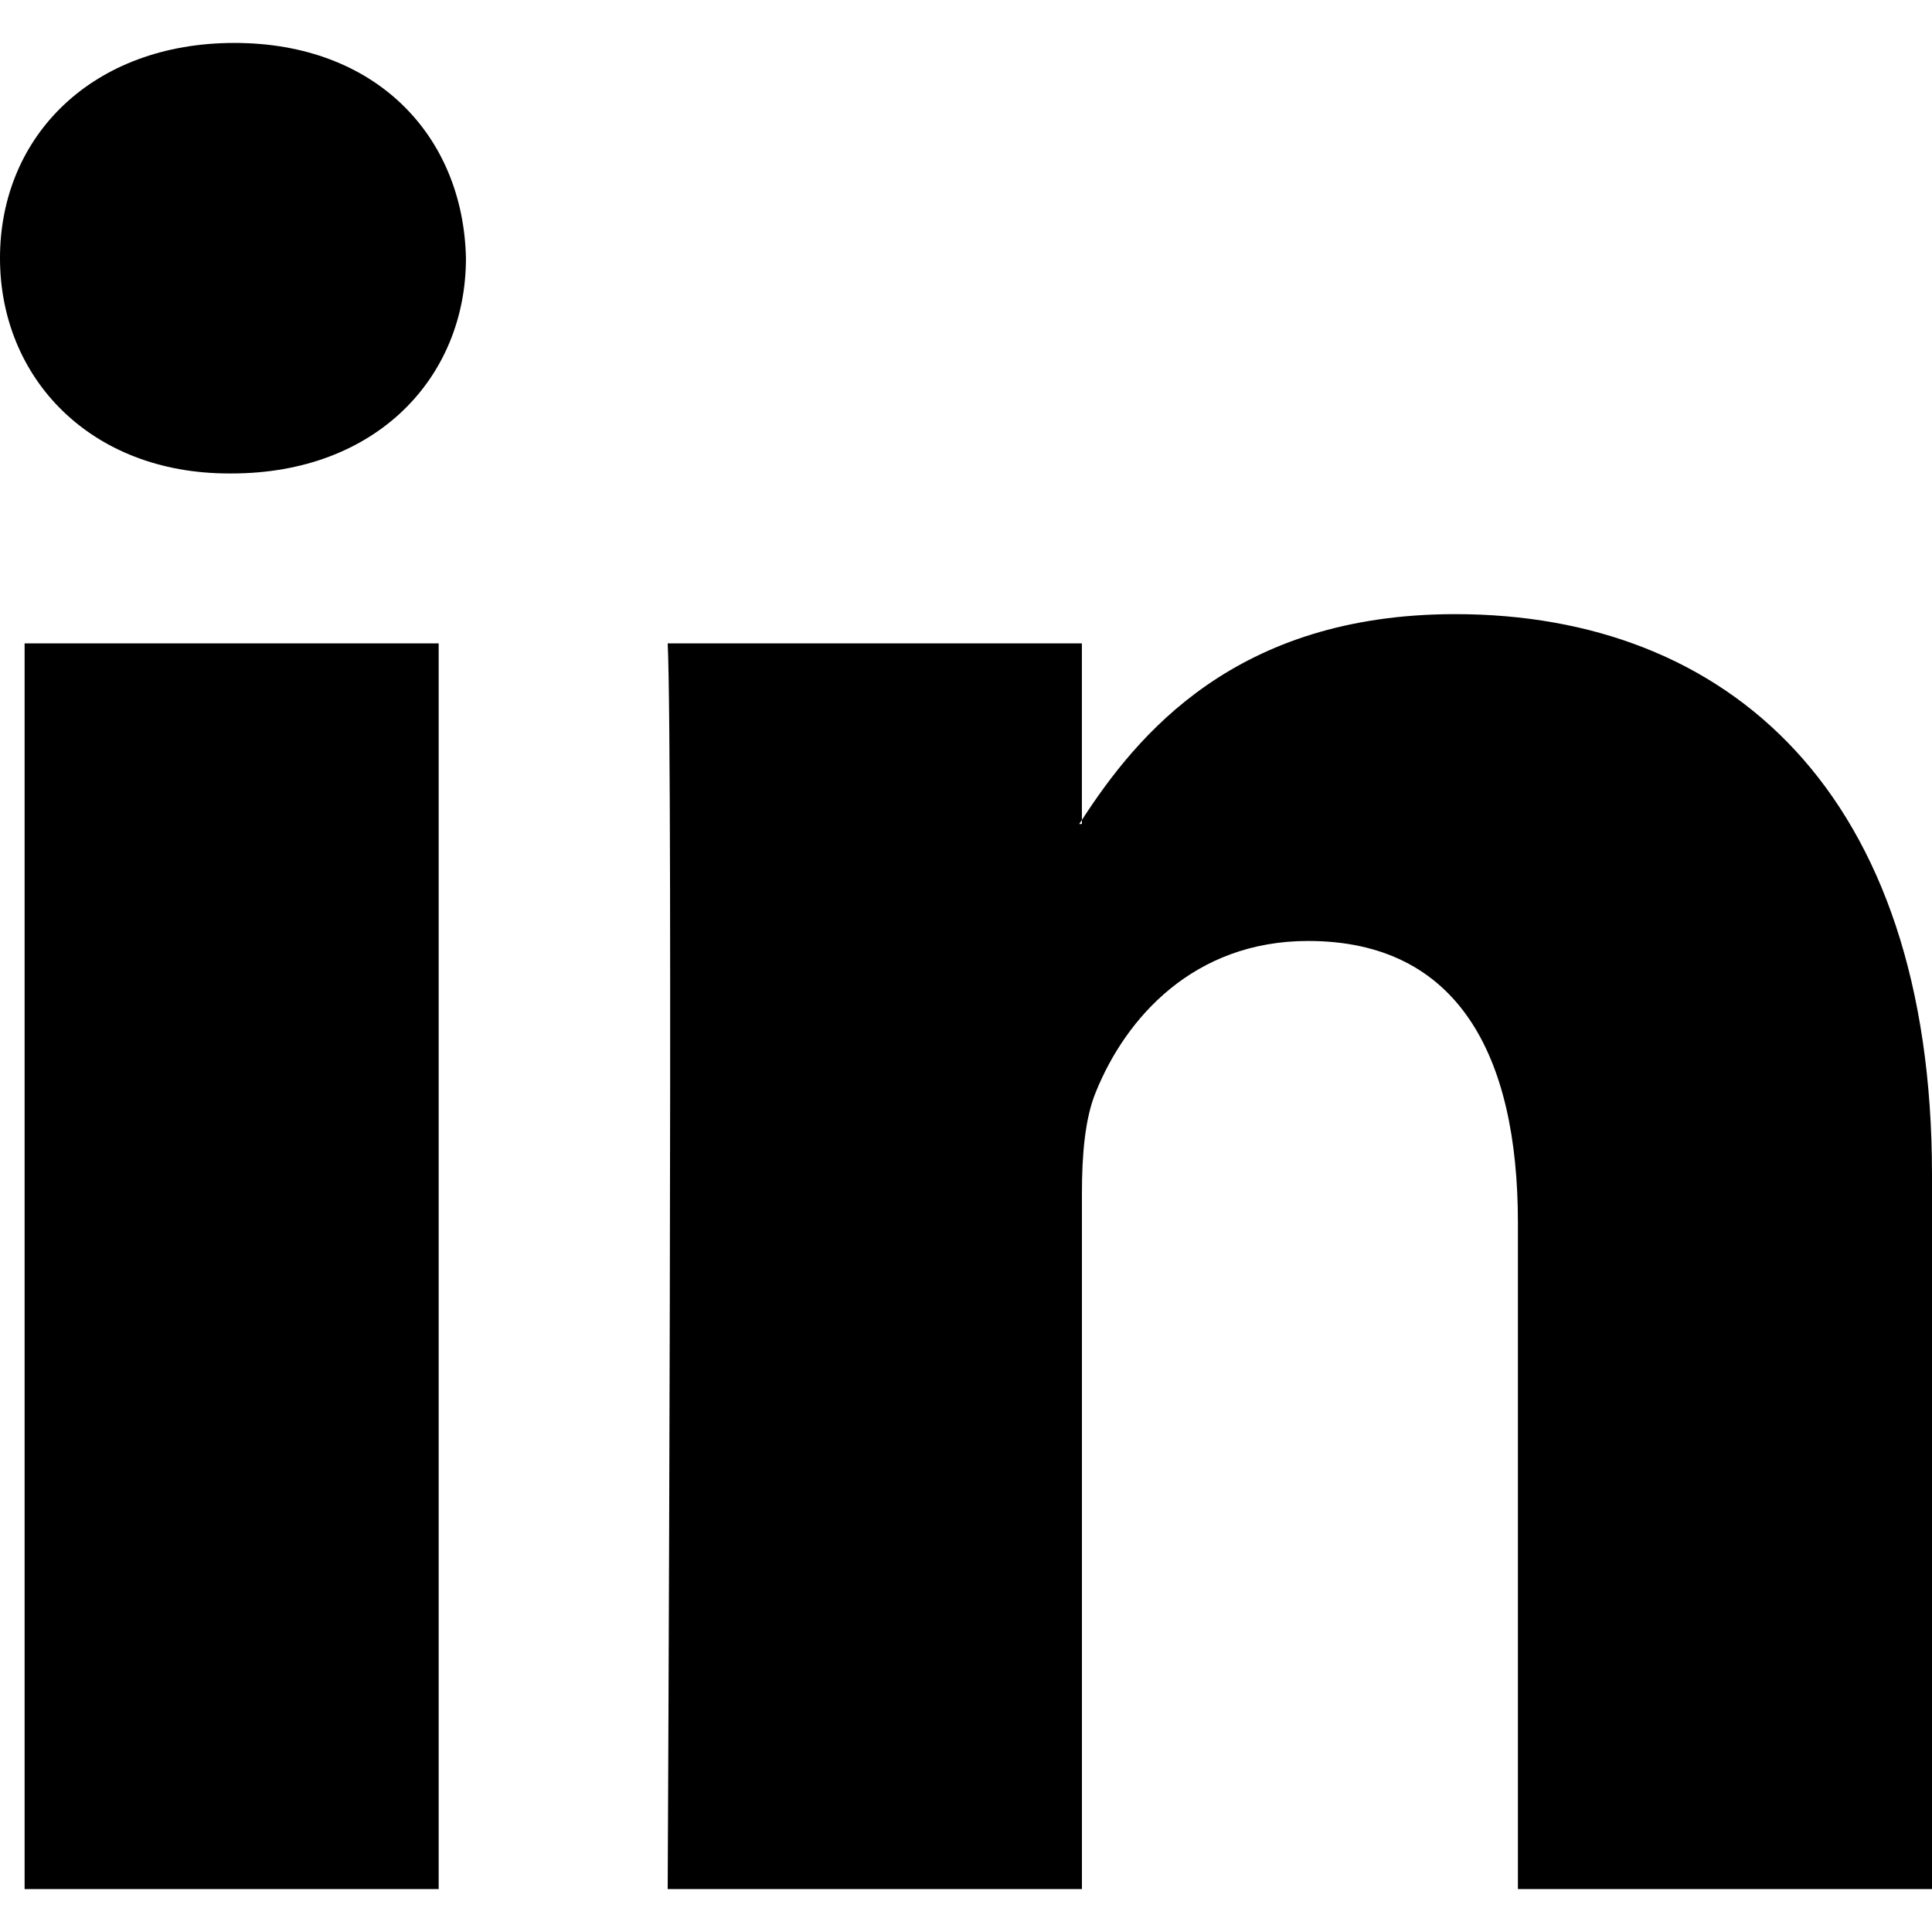
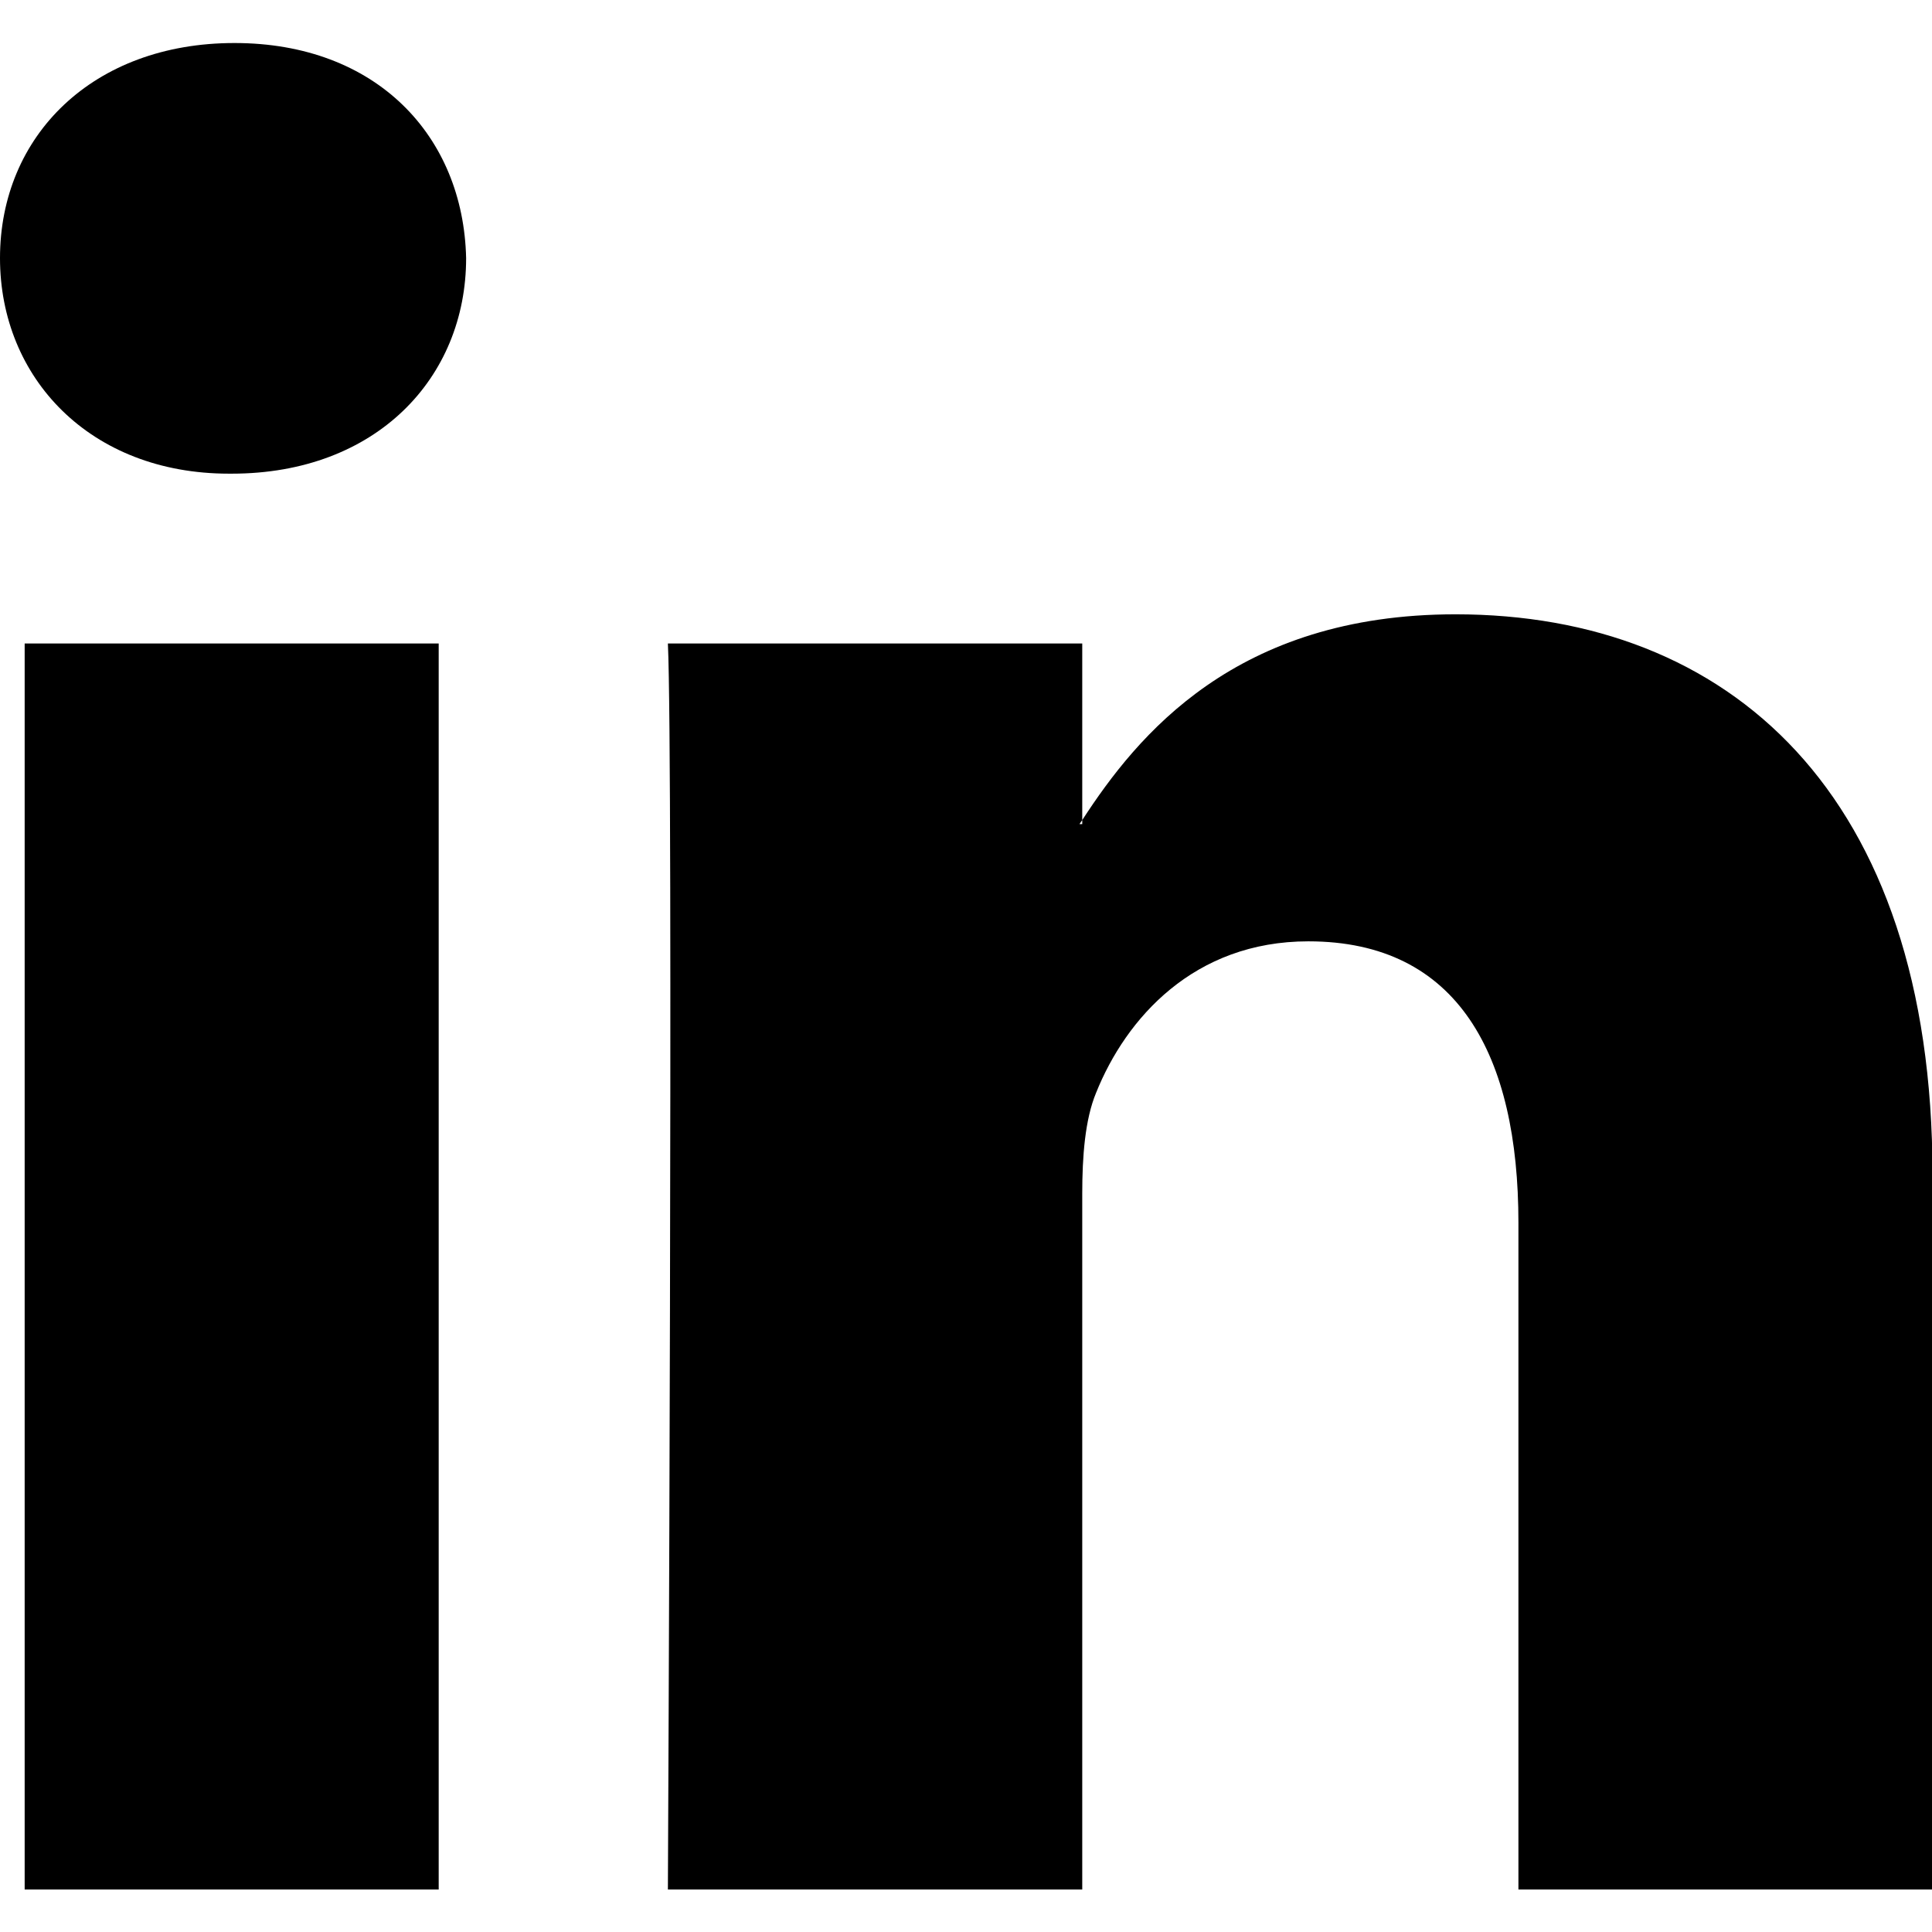
- <svg xmlns="http://www.w3.org/2000/svg" version="1.1" id="Capa_1" x="0px" y="0px" width="430.117px" height="430.117px" viewBox="0 0 430.117 430.117" style="enable-background:new 0 0 430.117 430.117;" xml:space="preserve">
-   <g>
-     <path id="LinkedIn" d="M430.117,261.543V420.56h-92.188V272.193c0-37.271-13.334-62.707-46.703-62.707   c-25.473,0-40.632,17.142-47.301,33.724c-2.432,5.928-3.058,14.179-3.058,22.477V420.56h-92.219c0,0,1.242-251.285,0-277.32h92.21   v39.309c-0.187,0.294-0.43,0.611-0.606,0.896h0.606v-0.896c12.251-18.869,34.13-45.824,83.102-45.824   C384.633,136.724,430.117,176.361,430.117,261.543z M52.183,9.558C20.635,9.558,0,30.251,0,57.463   c0,26.619,20.038,47.94,50.959,47.94h0.616c32.159,0,52.159-21.317,52.159-47.94C103.128,30.251,83.734,9.558,52.183,9.558z    M5.477,420.56h92.184v-277.32H5.477V420.56z" />
+ <svg xmlns="http://www.w3.org/2000/svg" width="30pt" height="30pt" viewBox="0 0 30 30" version="1.1">
+   <g id="surface1">
+     <path style=" stroke:none;fill-rule:nonzero;fill:rgb(0%,0%,0%);fill-opacity:1;" d="M 30.008 18.246 L 30.008 29.34 L 23.578 29.34 L 23.578 18.988 C 23.578 16.391 22.645 14.617 20.316 14.617 C 18.539 14.617 17.484 15.812 17.02 16.969 C 16.848 17.383 16.805 17.957 16.805 18.535 L 16.805 29.34 L 10.371 29.34 C 10.371 29.34 10.457 11.809 10.371 9.992 L 16.805 9.992 L 16.805 12.734 C 16.789 12.758 16.773 12.777 16.762 12.797 L 16.805 12.797 L 16.805 12.734 C 17.66 11.418 19.184 9.539 22.602 9.539 C 26.836 9.539 30.008 12.305 30.008 18.246 Z M 3.641 0.668 C 1.441 0.668 0 2.109 0 4.008 C 0 5.867 1.398 7.355 3.555 7.355 L 3.598 7.355 C 5.844 7.355 7.238 5.867 7.238 4.008 C 7.195 2.109 5.844 0.668 3.641 0.668 Z M 0.383 29.34 L 6.812 29.34 L 6.812 9.992 L 0.383 9.992 Z M 0.383 29.34 " />
  </g>
-   <g>
- </g>
-   <g>
- </g>
-   <g>
- </g>
-   <g>
- </g>
-   <g>
- </g>
-   <g>
- </g>
-   <g>
- </g>
-   <g>
- </g>
-   <g>
- </g>
-   <g>
- </g>
-   <g>
- </g>
-   <g>
- </g>
-   <g>
- </g>
-   <g>
- </g>
-   <g>
- </g>
</svg>
